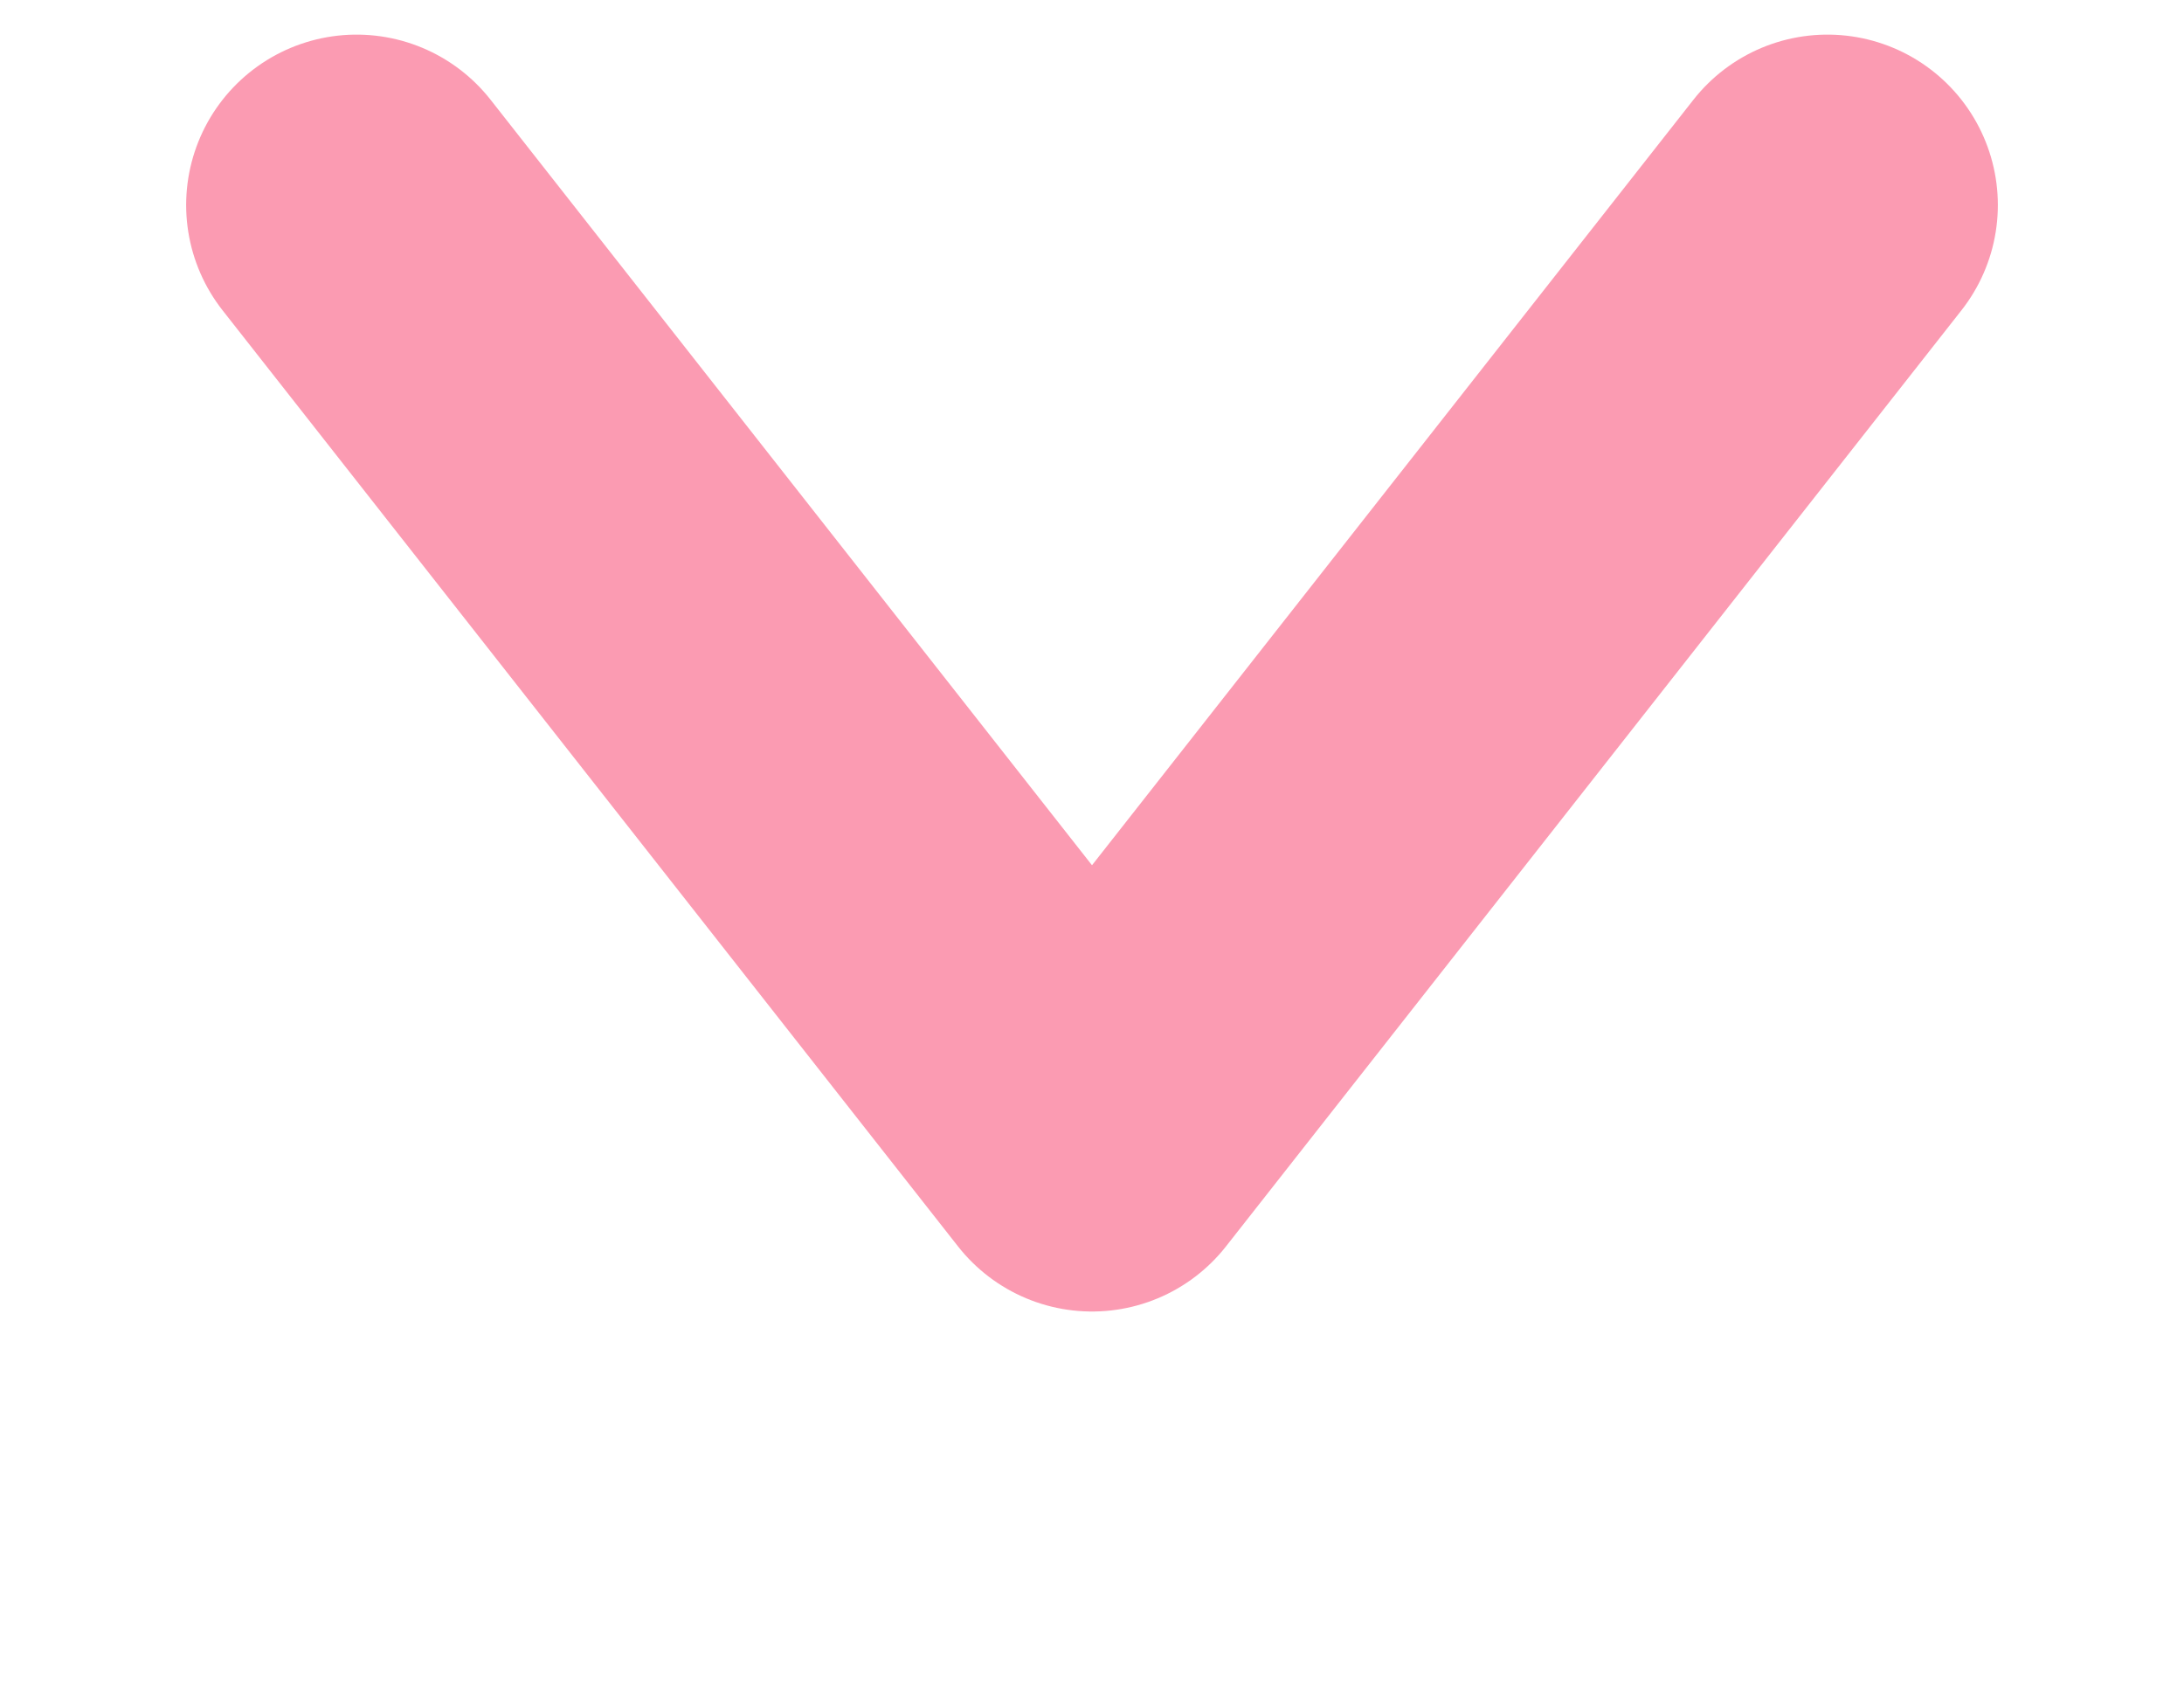
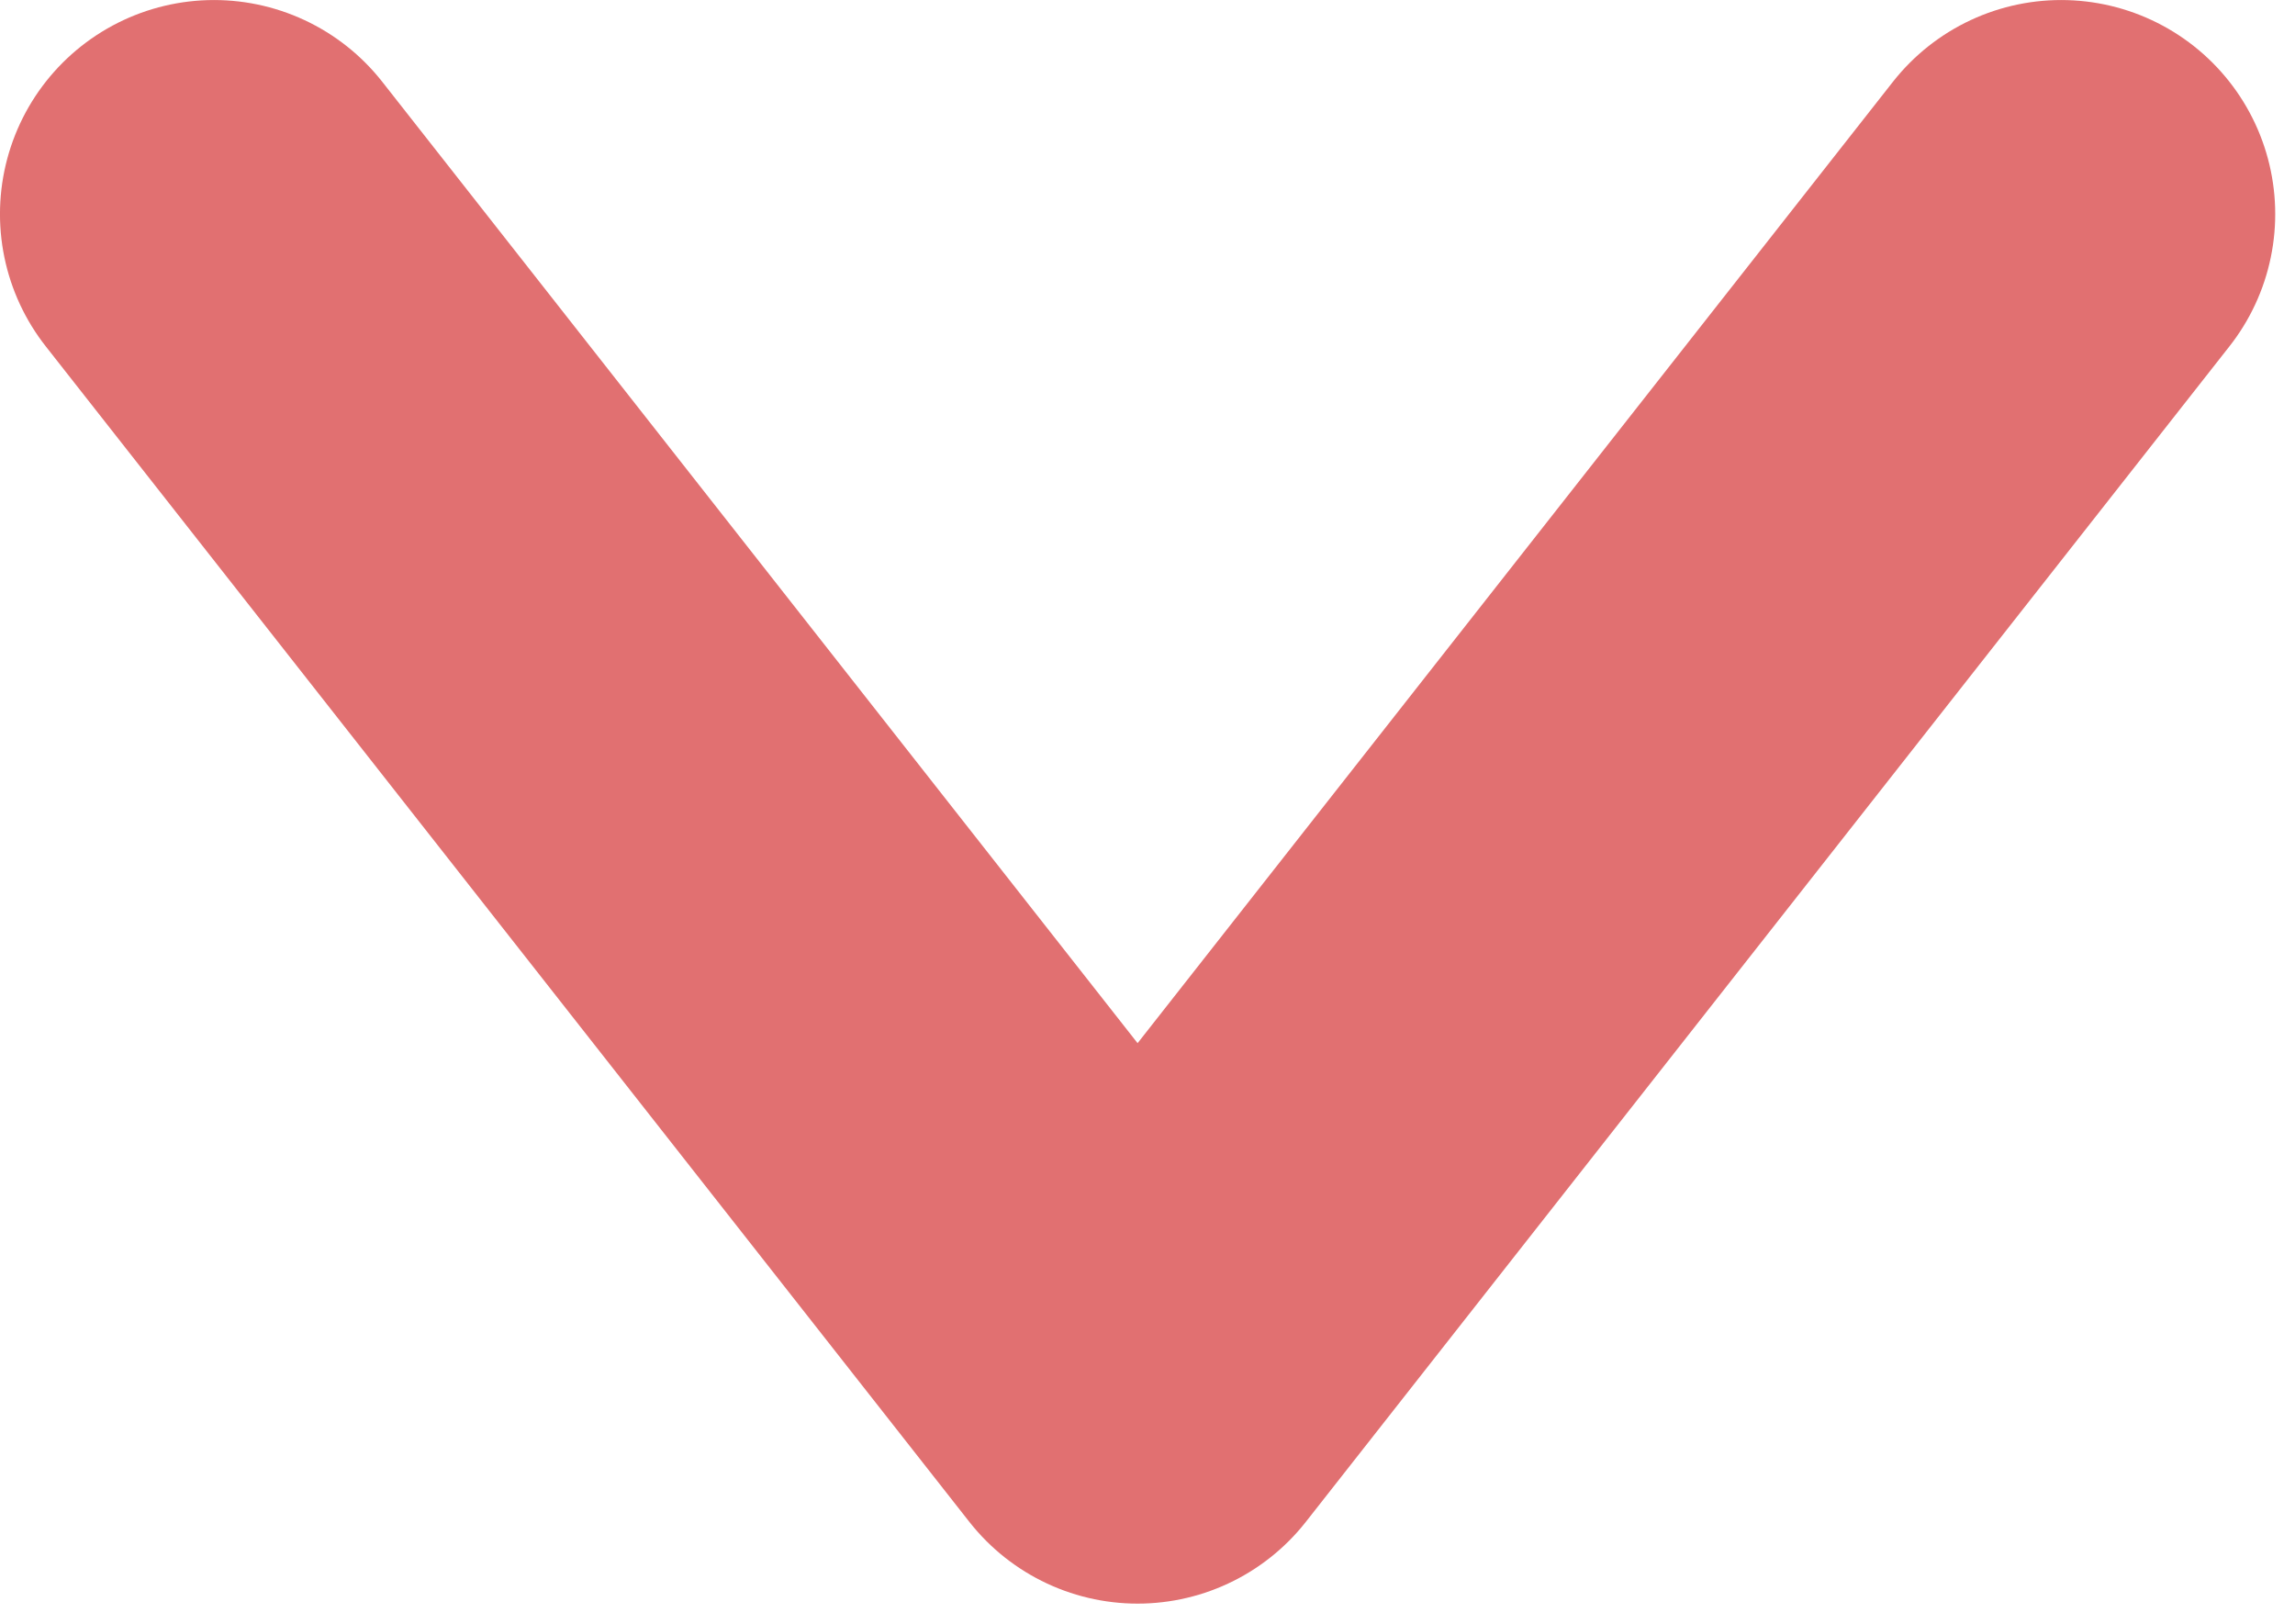
- <svg xmlns="http://www.w3.org/2000/svg" version="1.1" id="Layer_1" x="0px" y="0px" viewBox="0 0 49 38" style="enable-background:new 0 0 49 38;" xml:space="preserve">
-   <style type="text/css">
- 	.st0{fill:none;stroke:url(#SVGID_1_);stroke-width:7.647;stroke-linecap:round;stroke-linejoin:round;}
- </style>
-   <g>
-     <linearGradient id="SVGID_1_" gradientUnits="userSpaceOnUse" x1="24.5" y1="14.885" x2="24.5" y2="34.843" gradientTransform="matrix(1 0 0 -1 0 40)">
-       <stop offset="0" style="stop-color:#fb9bb2" />
-       <stop offset="1" style="stop-color:#fb9bb2" />
-     </linearGradient>
-     <path class="st0" d="M41,4.6l-16.5,21L8,4.6" />
-   </g>
+ <svg xmlns="http://www.w3.org/2000/svg" width="41" height="29" viewBox="0 0 41 29" fill="none">
+   <path d="M36.823 3.824L20.323 24.824L3.823 3.824" stroke="#E17071" stroke-width="7.647" stroke-linecap="round" stroke-linejoin="round" />
</svg>
